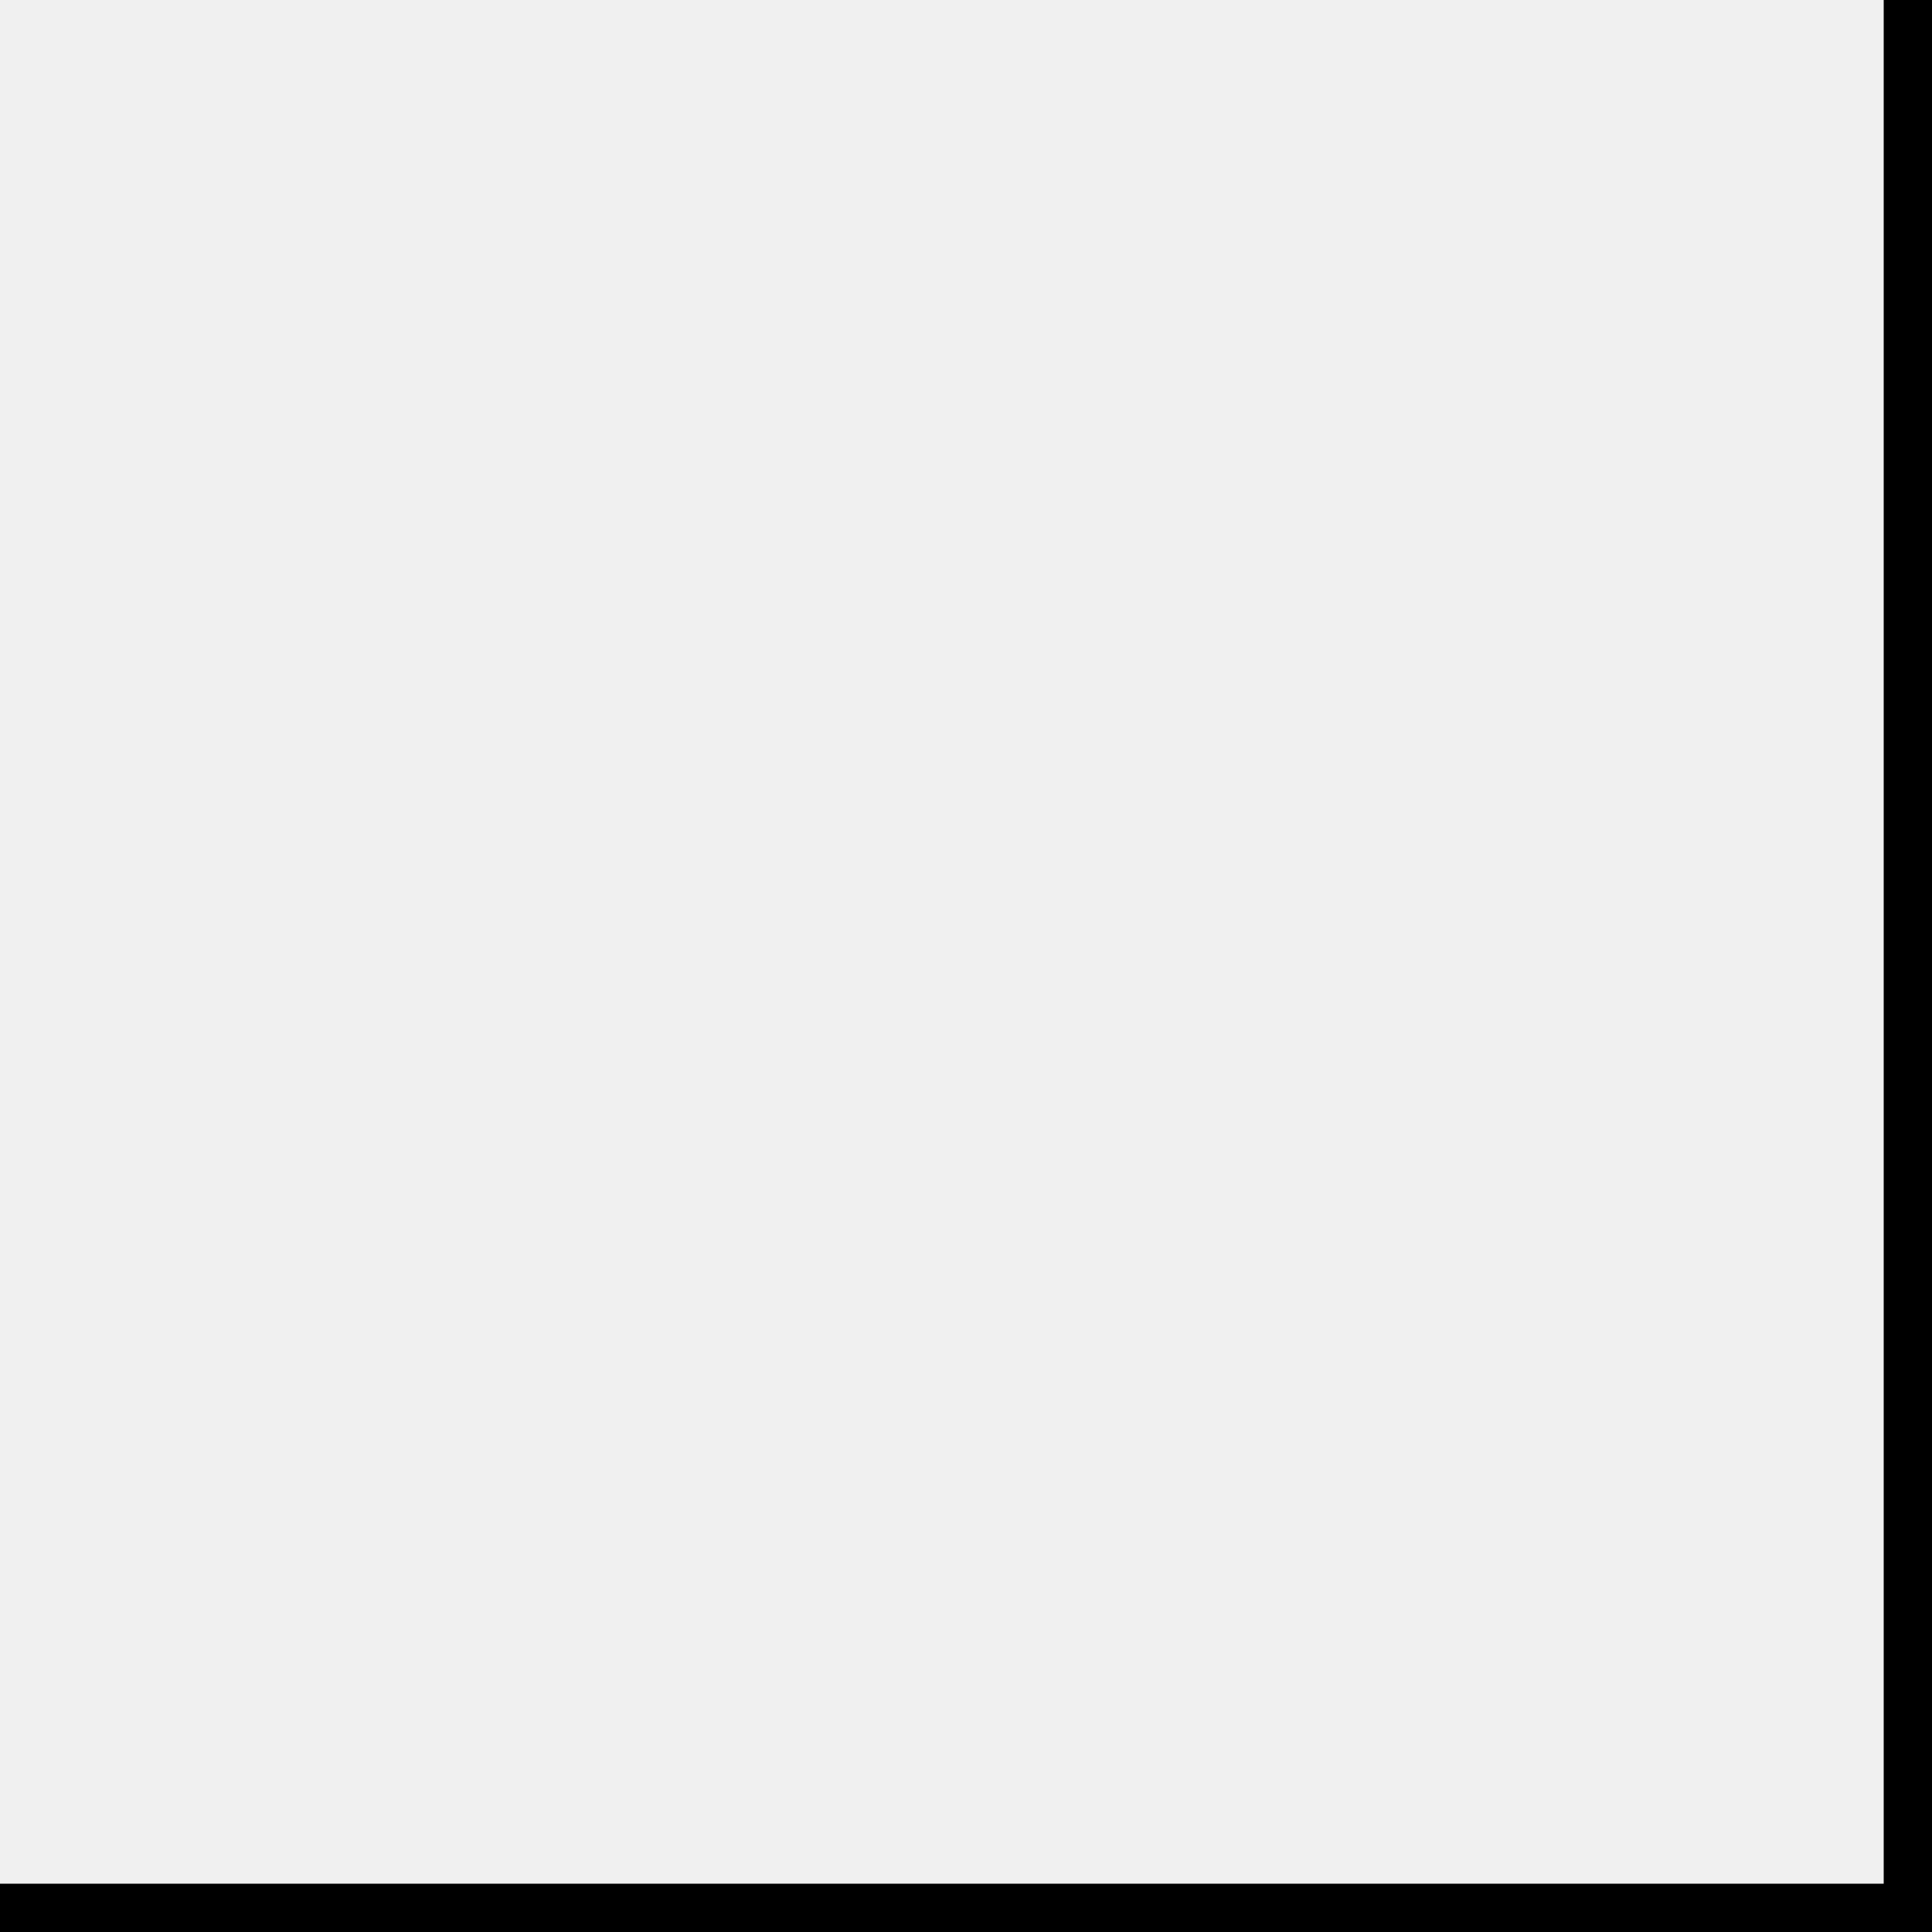
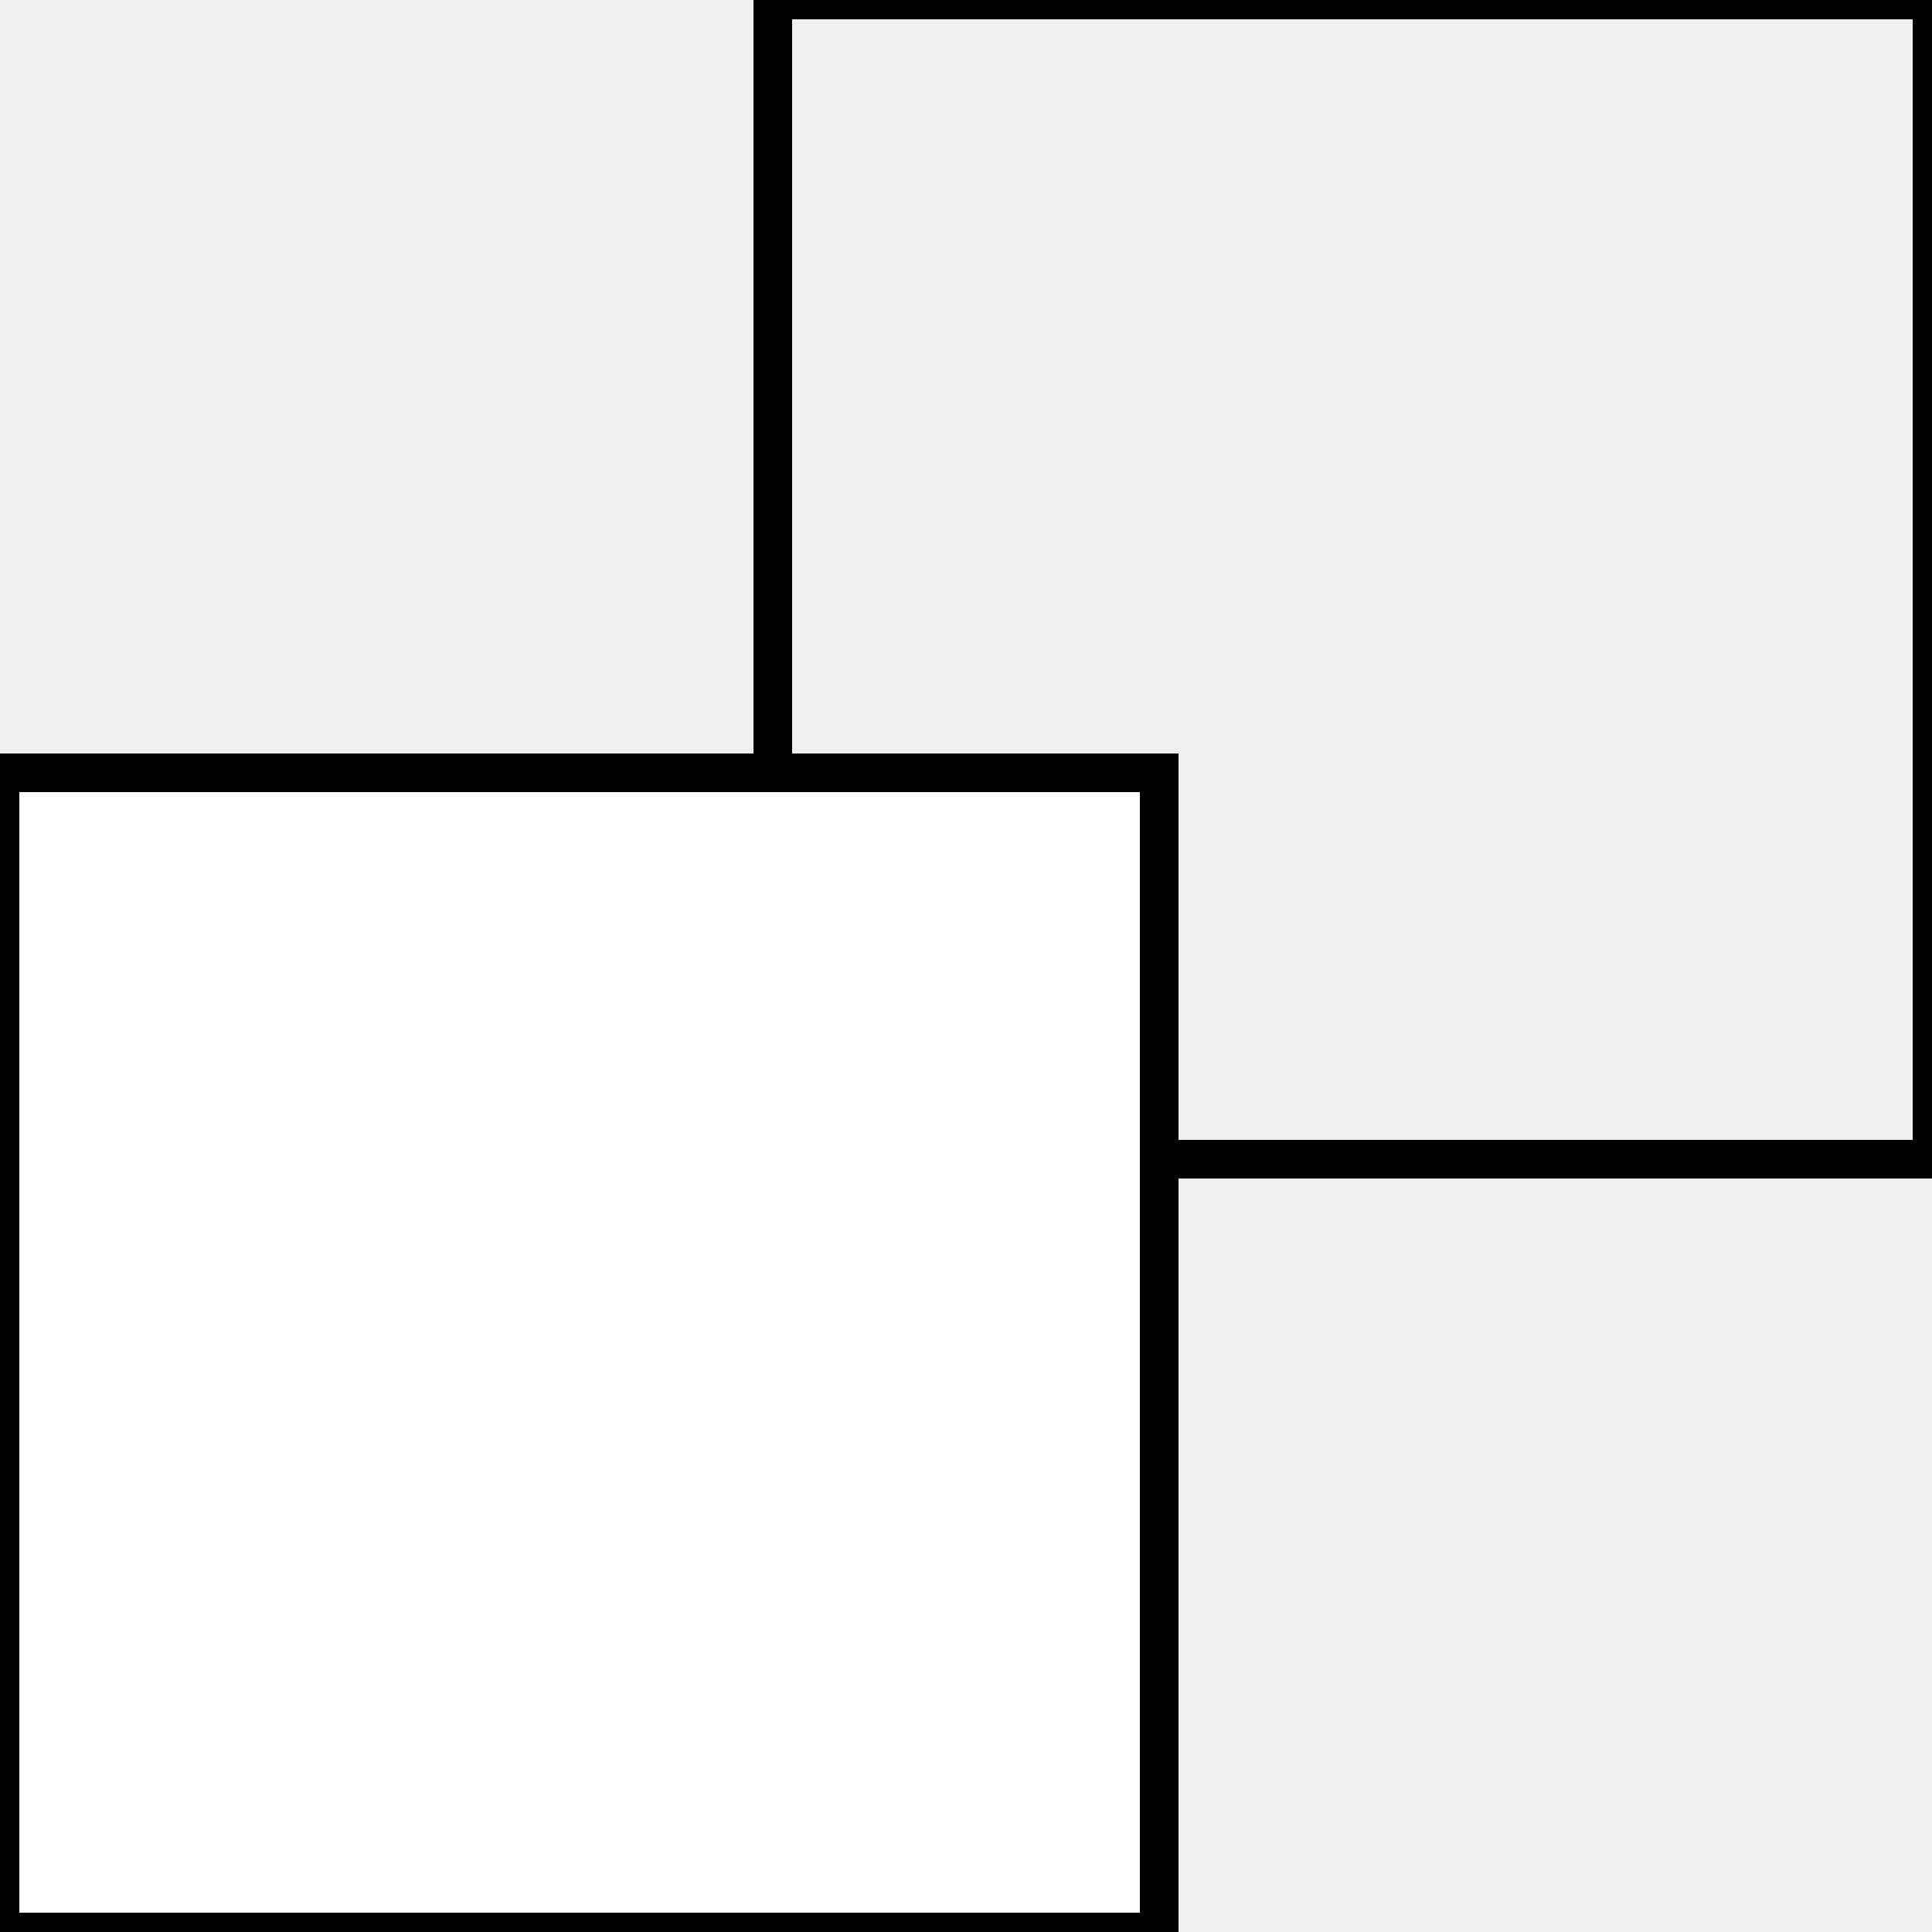
- <svg xmlns="http://www.w3.org/2000/svg" width="20" height="20" version="1.1">
-   <path fill-rule="evenodd" d="M50 0 H20 V30 H50 Z" stroke="black" />
-   <path fill-rule="evenodd" d="M0 50 H30 V20 H0 Z" stroke="black" />
+ <svg xmlns="http://www.w3.org/2000/svg" width="50" height="50" version="1.1">
+   <path d="M50 0 H20 V30 H50 Z" stroke="black" fill="transparent" />
+   <path d="M0 50 h30 V20 H0 Z" stroke="black" fill="white" />
</svg>
